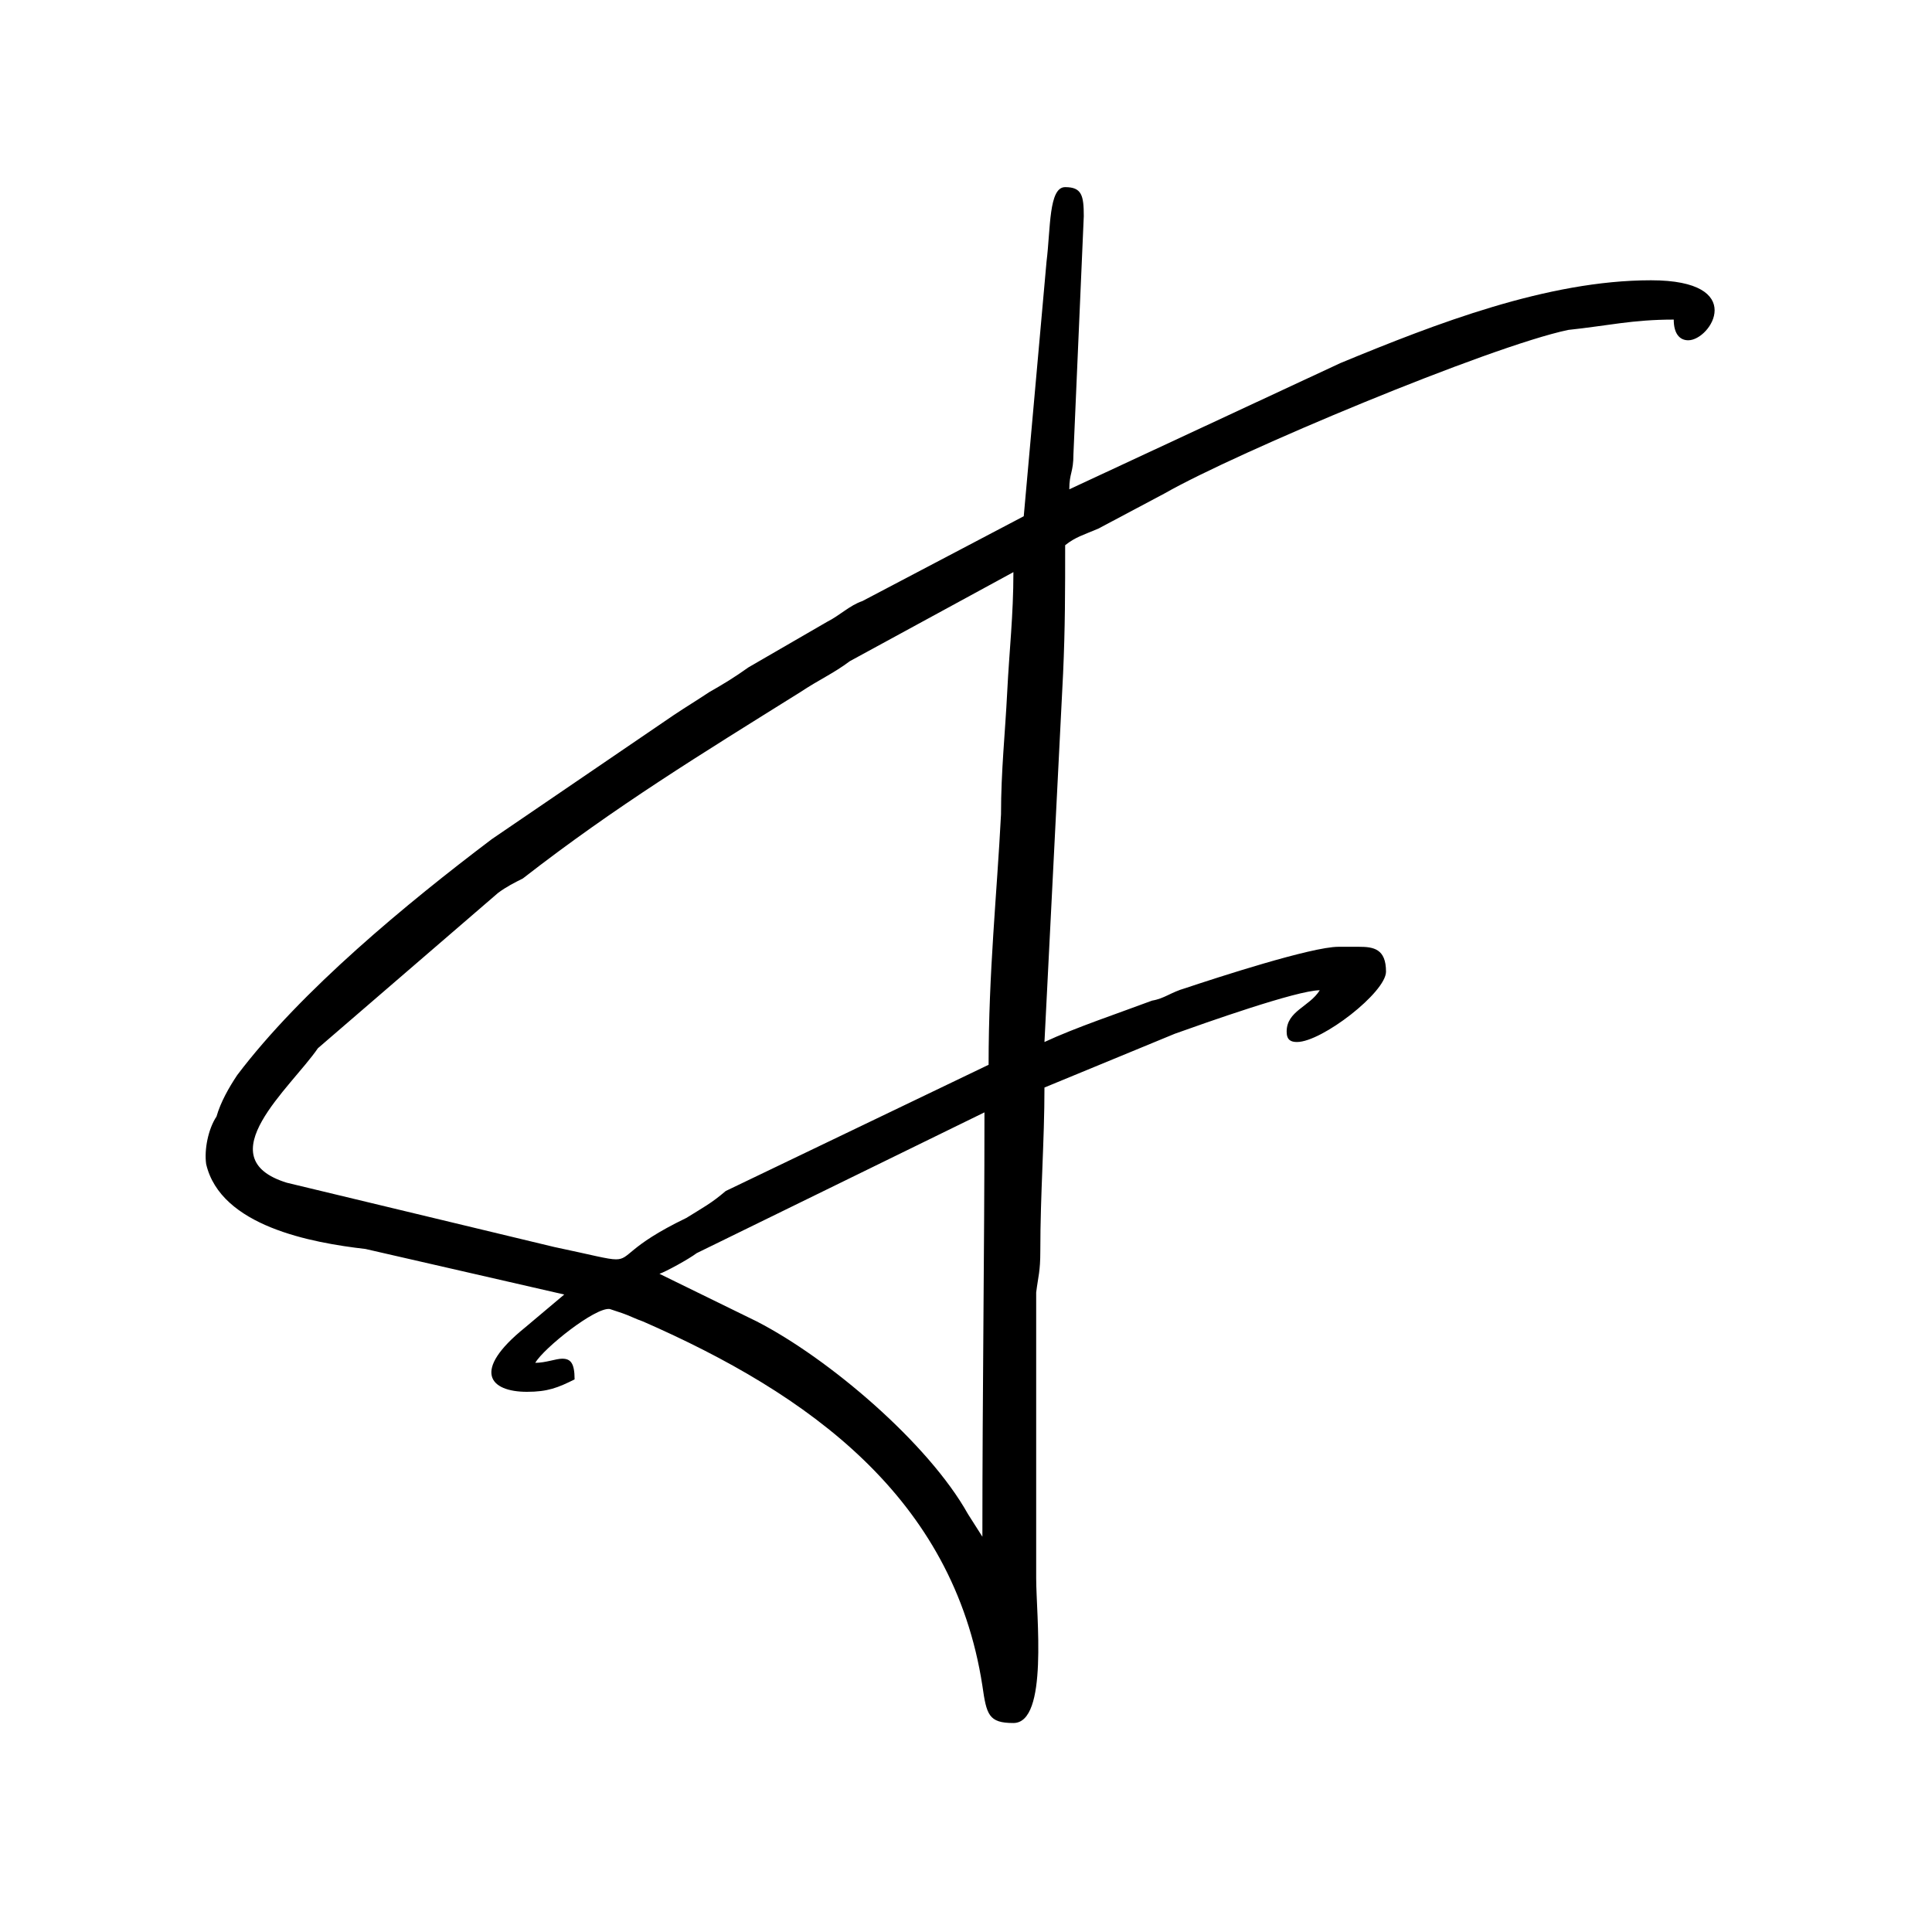
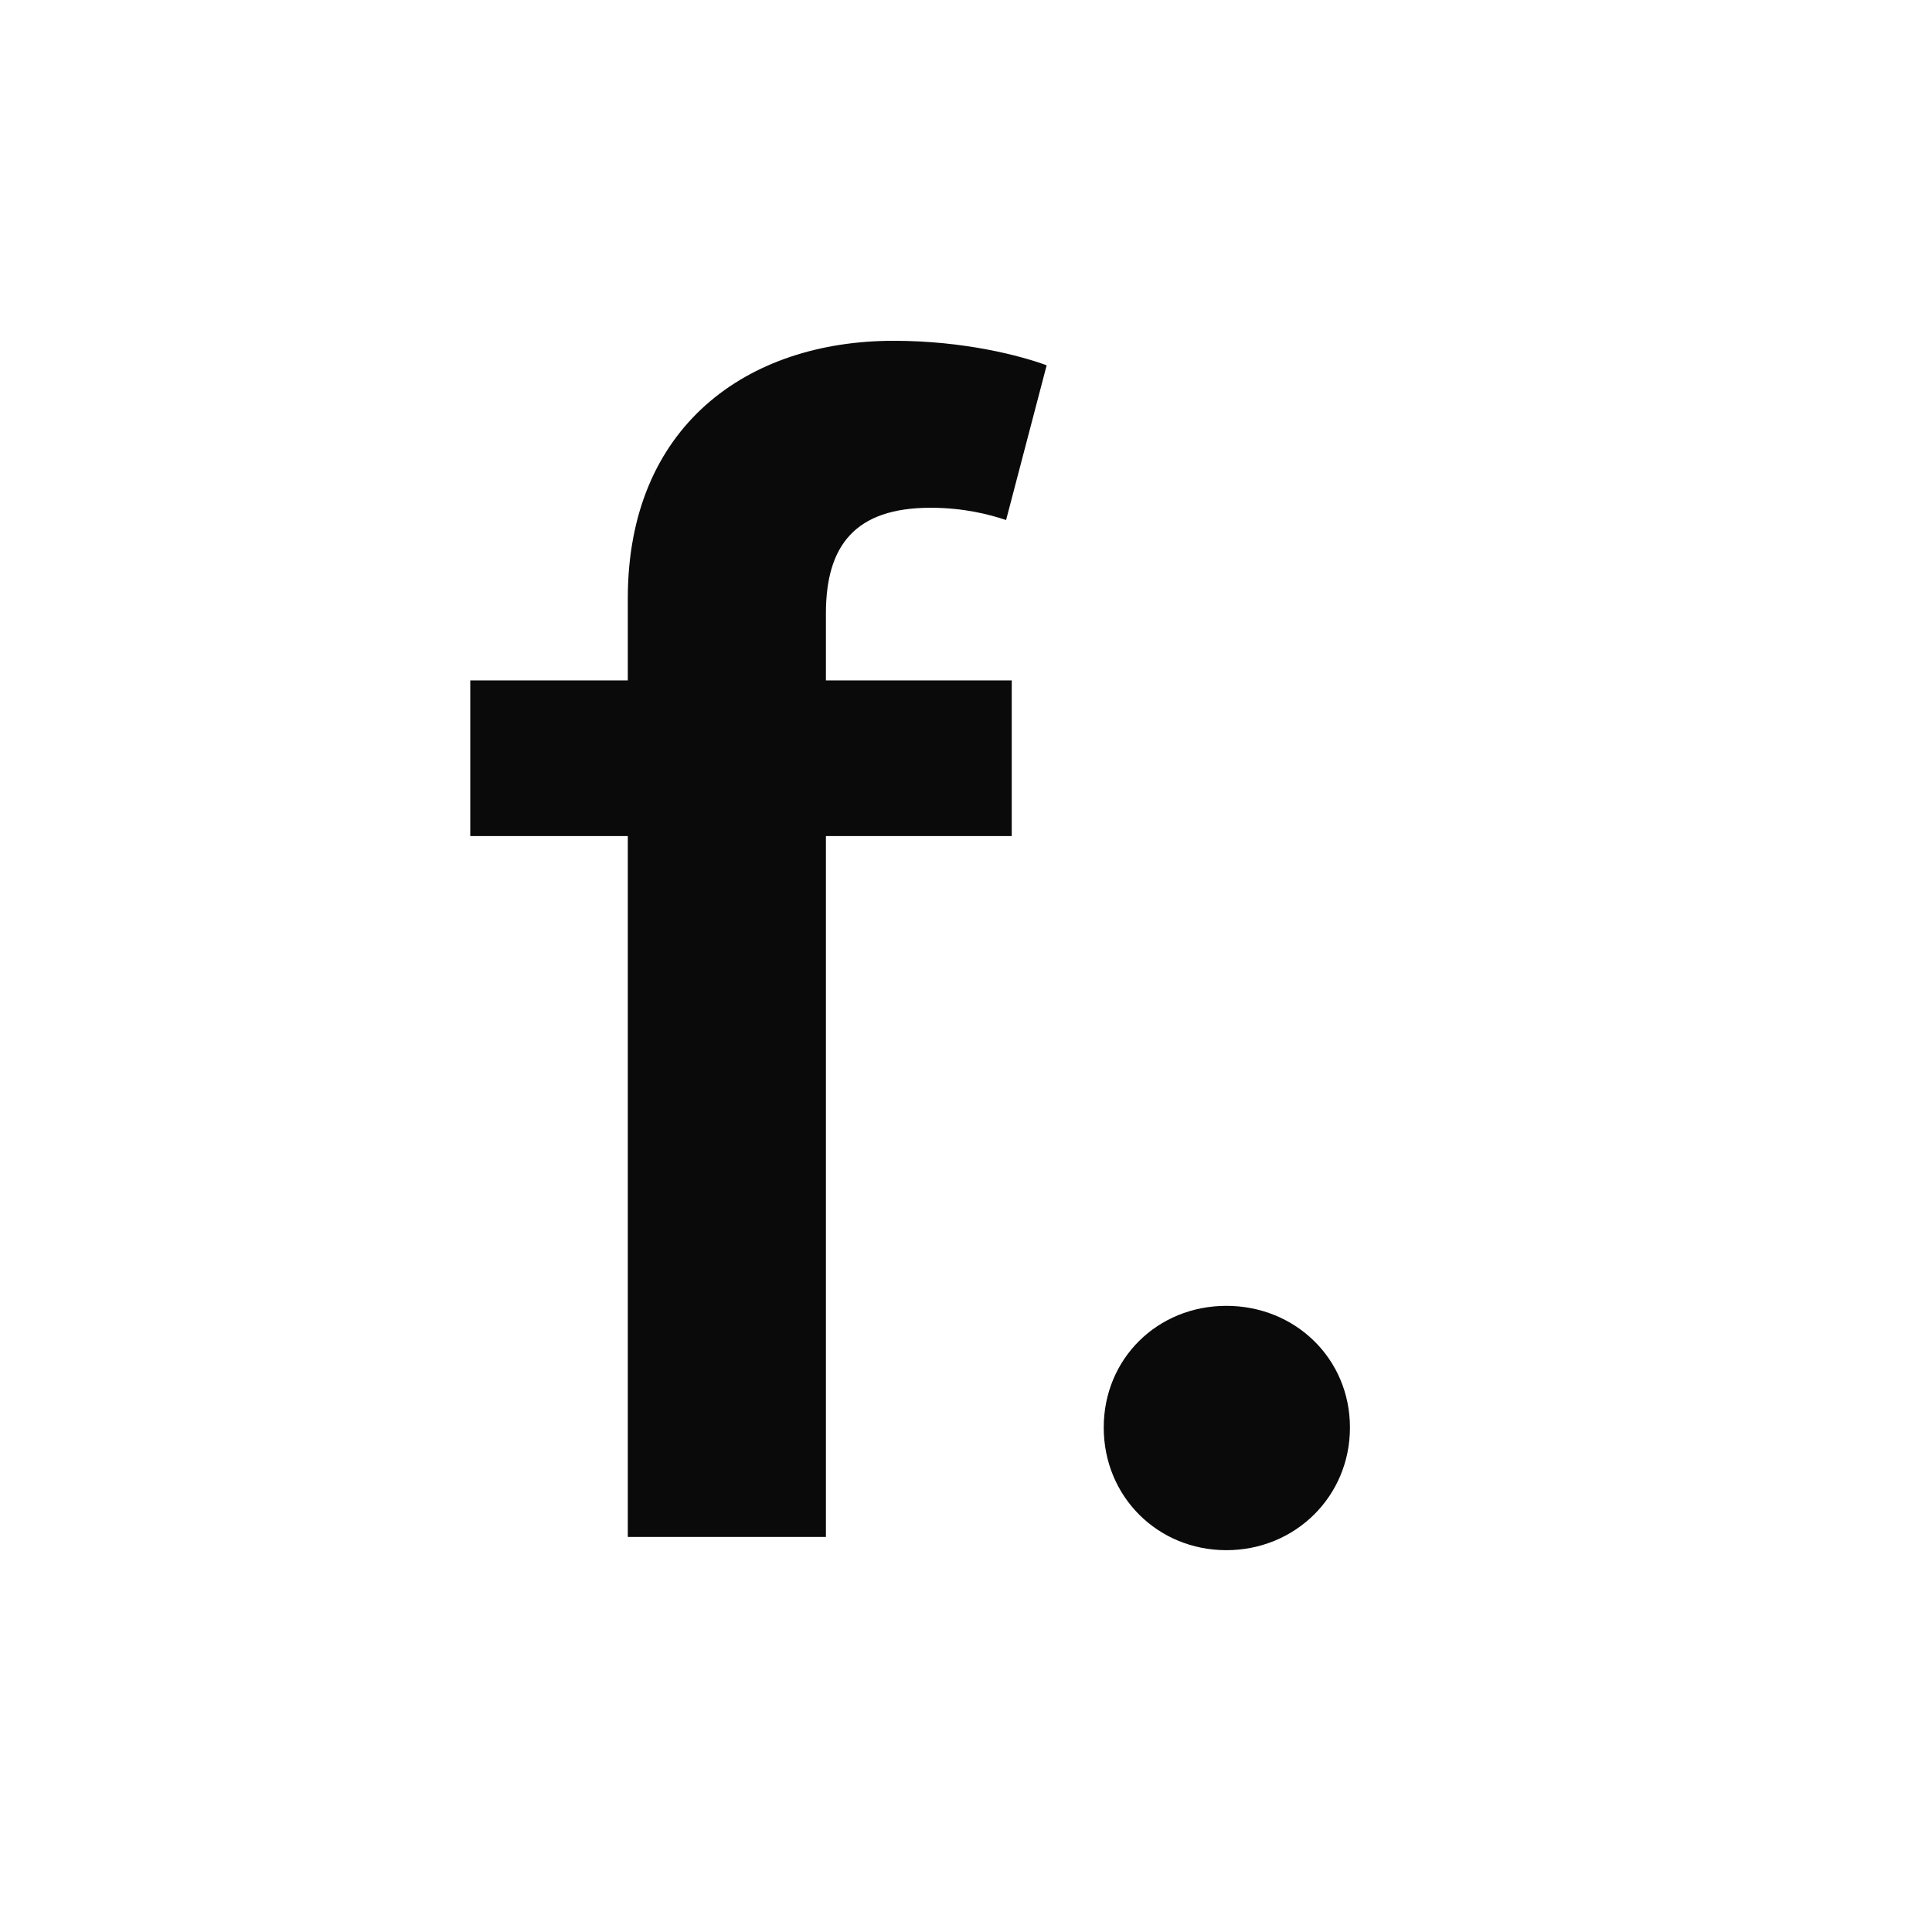
- <svg xmlns="http://www.w3.org/2000/svg" width="350" zoomAndPan="magnify" viewBox="0 0 262.5 262.5" height="350" preserveAspectRatio="xMidYMid meet" version="1.0">
-   <defs>
-     <g />
-   </defs>
-   <path fill="none" d="M 0 0 L 262 0 L 262 262 L 0 262 Z M 0 0 " fill-opacity="1" fill-rule="nonzero" />
-   <path fill="none" d="M 0 0 L 262 0 L 262 262 L 0 262 Z M 0 0 " fill-opacity="1" fill-rule="nonzero" />
-   <g fill="#000000" fill-opacity="1">
-     <g transform="translate(83.97626, 198.6674)">
-       <g>
-         <path d="M 49.5 10.125 L 47.531 7.031 C 42.188 -2.531 28.688 -14.062 18.844 -19.125 L 5.625 -25.594 C 6.469 -25.875 9.562 -27.562 10.688 -28.406 L 49.781 -47.531 C 49.781 -28.125 49.5 -9.844 49.5 10.125 Z M 50.344 -53.996 L 14.625 -36.844 C 12.656 -35.156 11.531 -34.594 9.281 -33.188 C 1.125 -29.25 1.688 -27.562 -0.281 -27.562 C -1.406 -27.562 -3.375 -28.125 -8.719 -29.25 L -45 -37.969 C -55.965 -41.344 -44.438 -50.906 -40.781 -56.246 L -16.312 -77.34 C -15.188 -78.184 -14.062 -78.746 -12.938 -79.309 C -0.281 -89.152 11.25 -96.184 24.75 -104.621 C 27.281 -106.309 29.25 -107.152 31.5 -108.84 L 53.715 -120.934 C 53.715 -115.027 53.152 -110.246 52.871 -104.621 C 52.59 -98.996 52.031 -93.934 52.031 -88.027 C 51.469 -77.059 50.344 -66.652 50.344 -53.996 Z M 55.121 -128.527 L 33.188 -116.996 C 31.5 -116.434 30.094 -115.027 28.406 -114.184 L 17.719 -107.996 C 15.75 -106.59 14.344 -105.746 12.375 -104.621 C 10.688 -103.496 9.281 -102.652 7.594 -101.527 L -17.156 -84.652 C -28.688 -75.934 -43.031 -64.121 -51.75 -52.59 C -52.871 -50.906 -53.996 -48.938 -54.559 -46.969 C -55.684 -45.281 -56.246 -42.469 -55.965 -40.5 C -53.996 -32.062 -41.625 -29.812 -34.312 -28.969 L -7.312 -22.781 L -12.656 -18.281 C -19.969 -12.375 -17.438 -9.562 -12.375 -9.562 C -9.562 -9.562 -8.156 -10.125 -5.906 -11.25 C -5.906 -13.5 -6.469 -14.062 -7.594 -14.062 C -8.438 -14.062 -9.844 -13.5 -11.25 -13.5 C -10.125 -15.469 -3.094 -21.094 -1.125 -20.812 C -0.281 -20.531 -0.281 -20.531 0.562 -20.25 C 1.406 -19.969 2.531 -19.406 3.375 -19.125 C 25.875 -9.281 45.562 4.781 49.5 30.375 C 50.062 34.312 50.344 35.438 53.715 35.438 C 58.496 35.438 56.809 20.812 56.809 15.75 L 56.809 -23.062 C 57.09 -25.312 57.371 -25.875 57.371 -28.688 C 57.371 -36.562 57.934 -43.594 57.934 -50.906 L 75.652 -58.215 C 79.59 -59.621 92.246 -64.121 95.34 -64.121 C 93.934 -61.871 90.84 -61.309 90.84 -58.496 C 90.84 -57.371 91.402 -57.09 92.246 -57.09 C 95.621 -57.09 104.34 -63.84 104.34 -66.652 C 104.34 -69.746 102.652 -70.027 100.684 -70.027 C 99.84 -70.027 98.715 -70.027 97.871 -70.027 C 94.215 -70.027 81.277 -65.809 77.059 -64.402 C 75.09 -63.84 74.246 -62.996 72.559 -62.715 C 68.059 -61.027 62.152 -59.059 57.934 -57.09 L 60.465 -107.152 C 60.746 -113.34 60.746 -118.402 60.746 -124.59 C 62.152 -125.715 63.277 -125.996 65.246 -126.84 L 74.246 -131.621 C 84.09 -137.246 118.402 -151.59 129.09 -153.84 C 134.434 -154.402 137.809 -155.246 143.434 -155.246 C 143.434 -153.277 144.277 -152.434 145.402 -152.434 C 148.496 -152.434 153.559 -160.586 140.34 -160.586 C 126.277 -160.586 111.09 -154.684 98.152 -149.34 L 61.309 -132.184 C 61.309 -134.434 61.871 -134.434 61.871 -136.965 L 63.277 -169.305 C 63.277 -172.117 62.996 -173.242 60.746 -173.242 C 58.496 -173.242 58.777 -167.617 58.215 -163.117 Z M 55.121 -128.527 " />
-       </g>
-     </g>
-   </g>
-   <g fill="none" fill-opacity="1">
-     <g transform="translate(185.2529, 198.6674)">
-       <g />
-     </g>
-   </g>
+ <svg xmlns="http://www.w3.org/2000/svg" width="32" height="32" viewBox="0 0 32 32" fill="none">
  <style>
- @media (prefers-color-scheme: dark) {
-     svg {
-         filter: invert(1) hue-rotate(180deg);
+     text { fill: #0a0a0a; }
+     @media (prefers-color-scheme: dark) {
+       text { fill: #fafafa; }
    }
- }
- </style>
+   </style>
+   <text x="50%" y="50%" dominant-baseline="central" text-anchor="middle" font-family="system-ui, -apple-system, sans-serif" font-size="26" font-weight="600">f.</text>
</svg>
